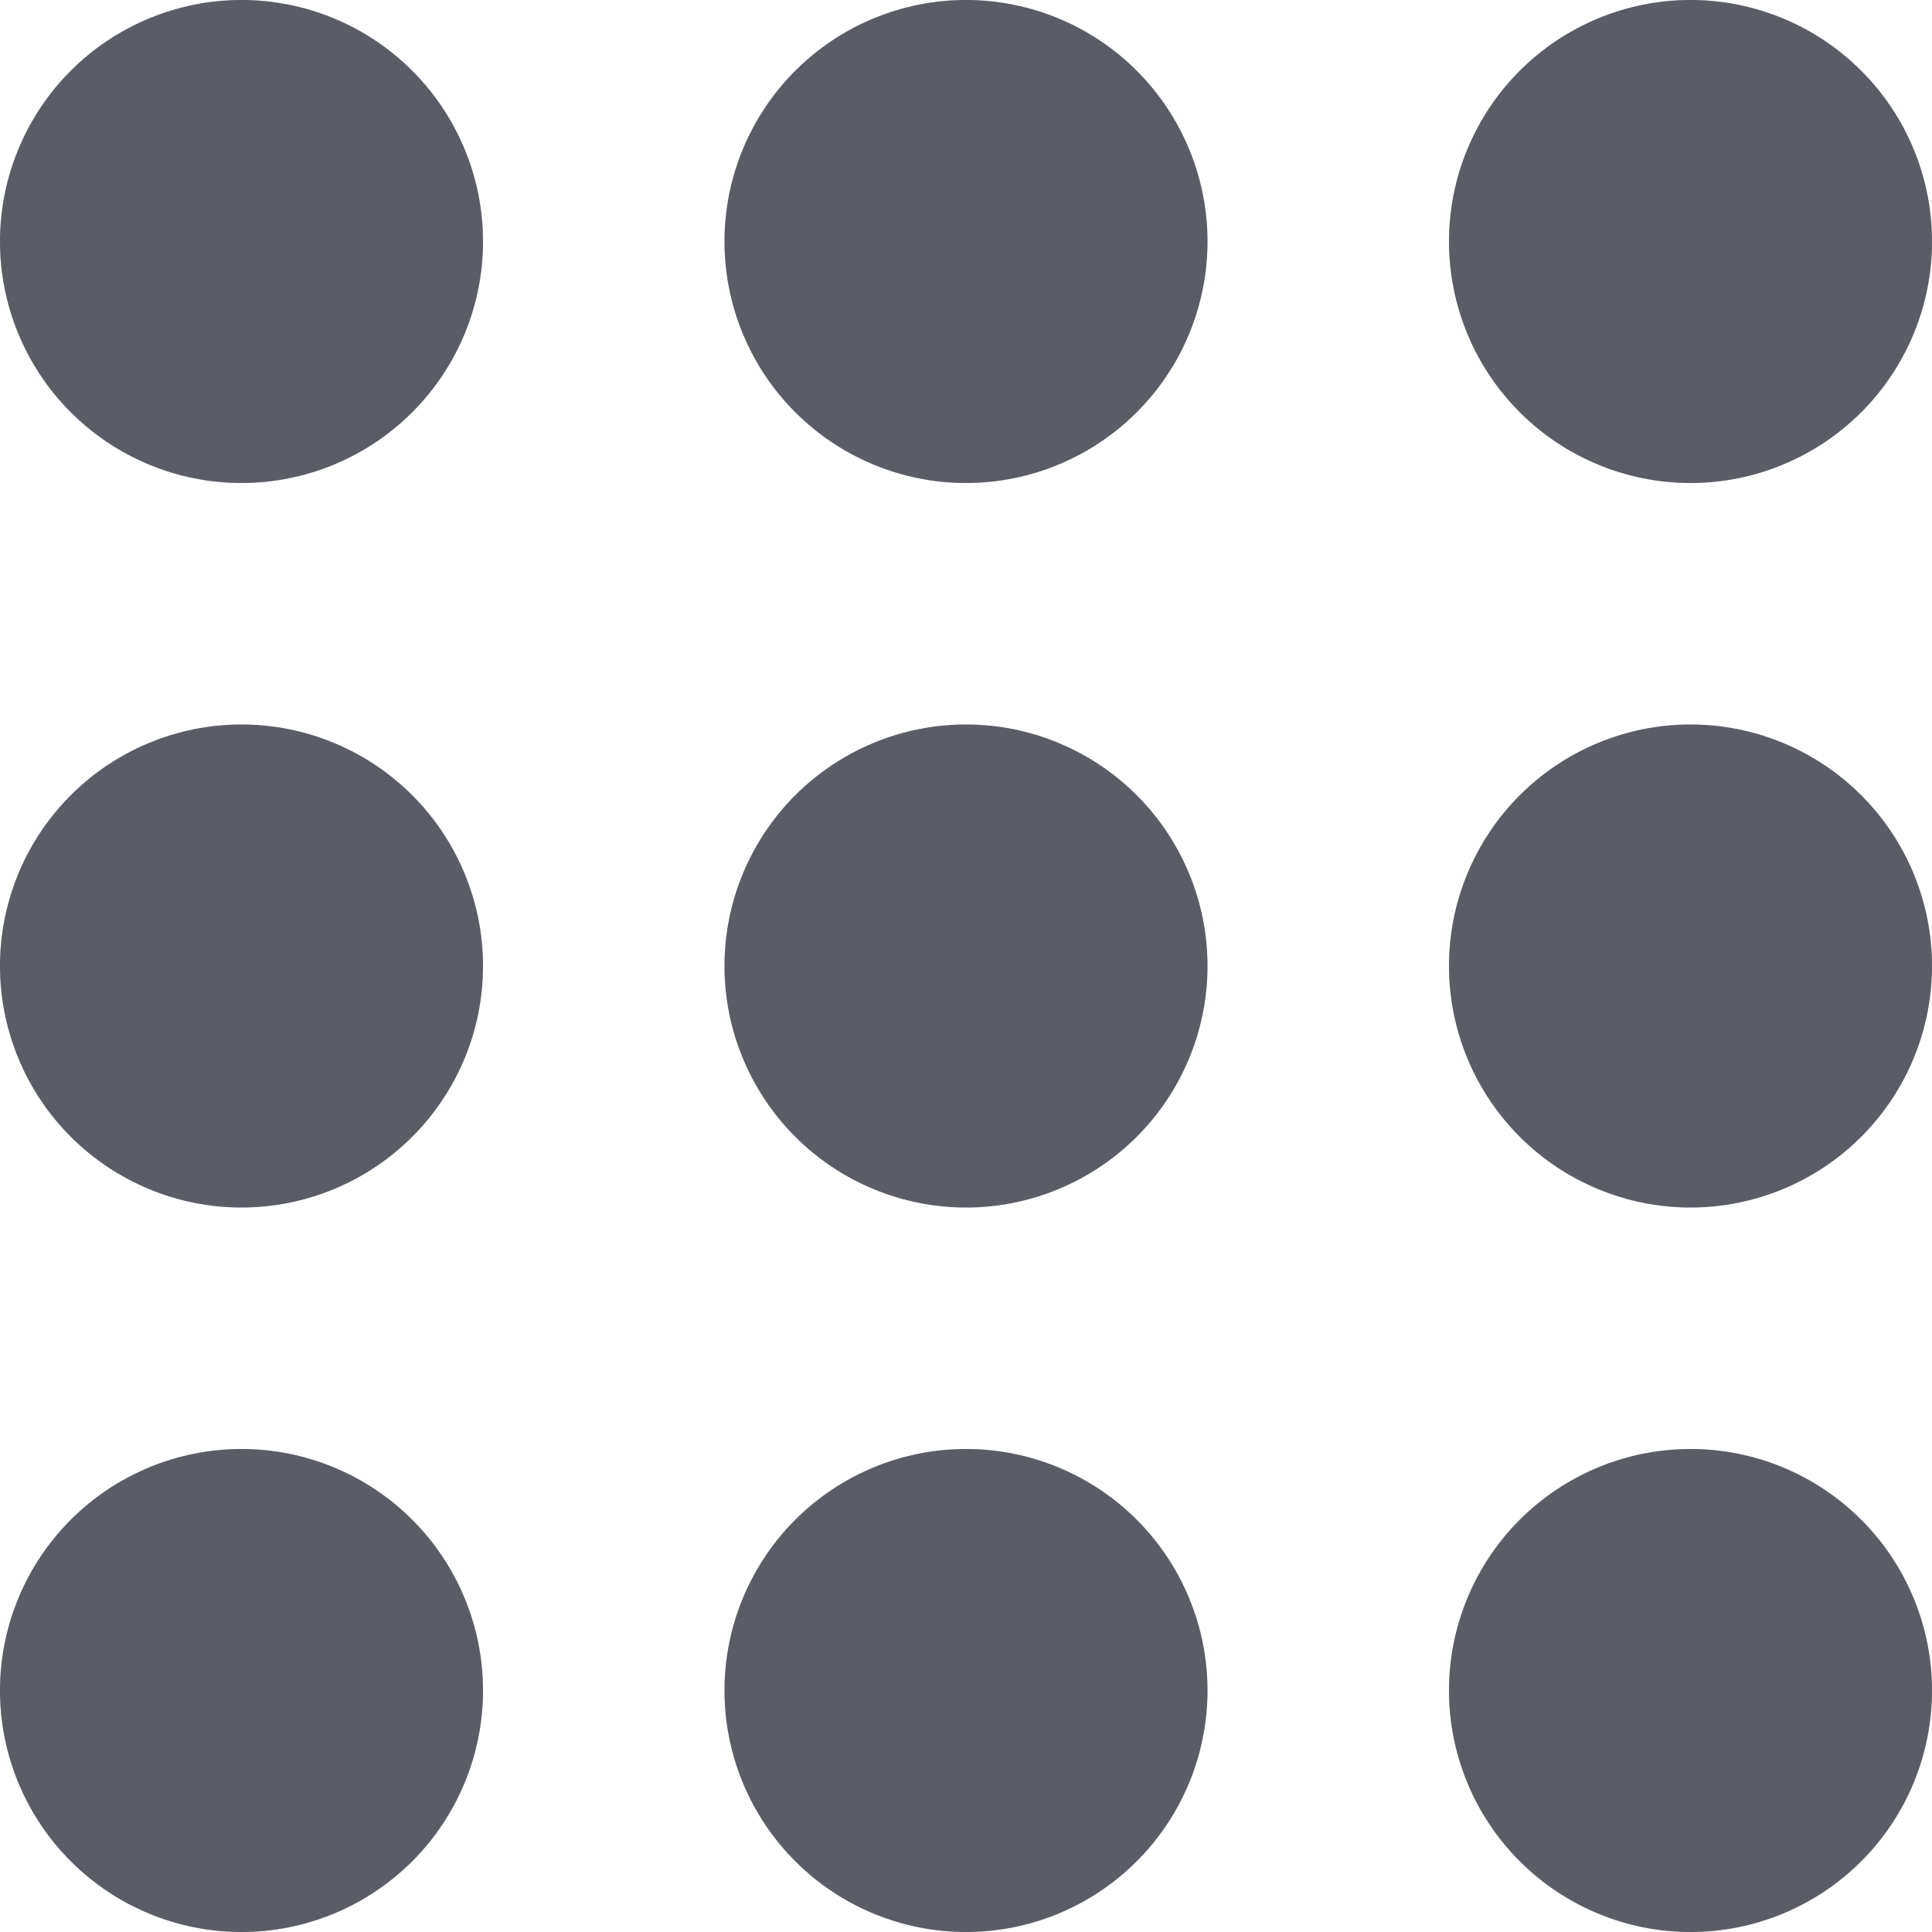
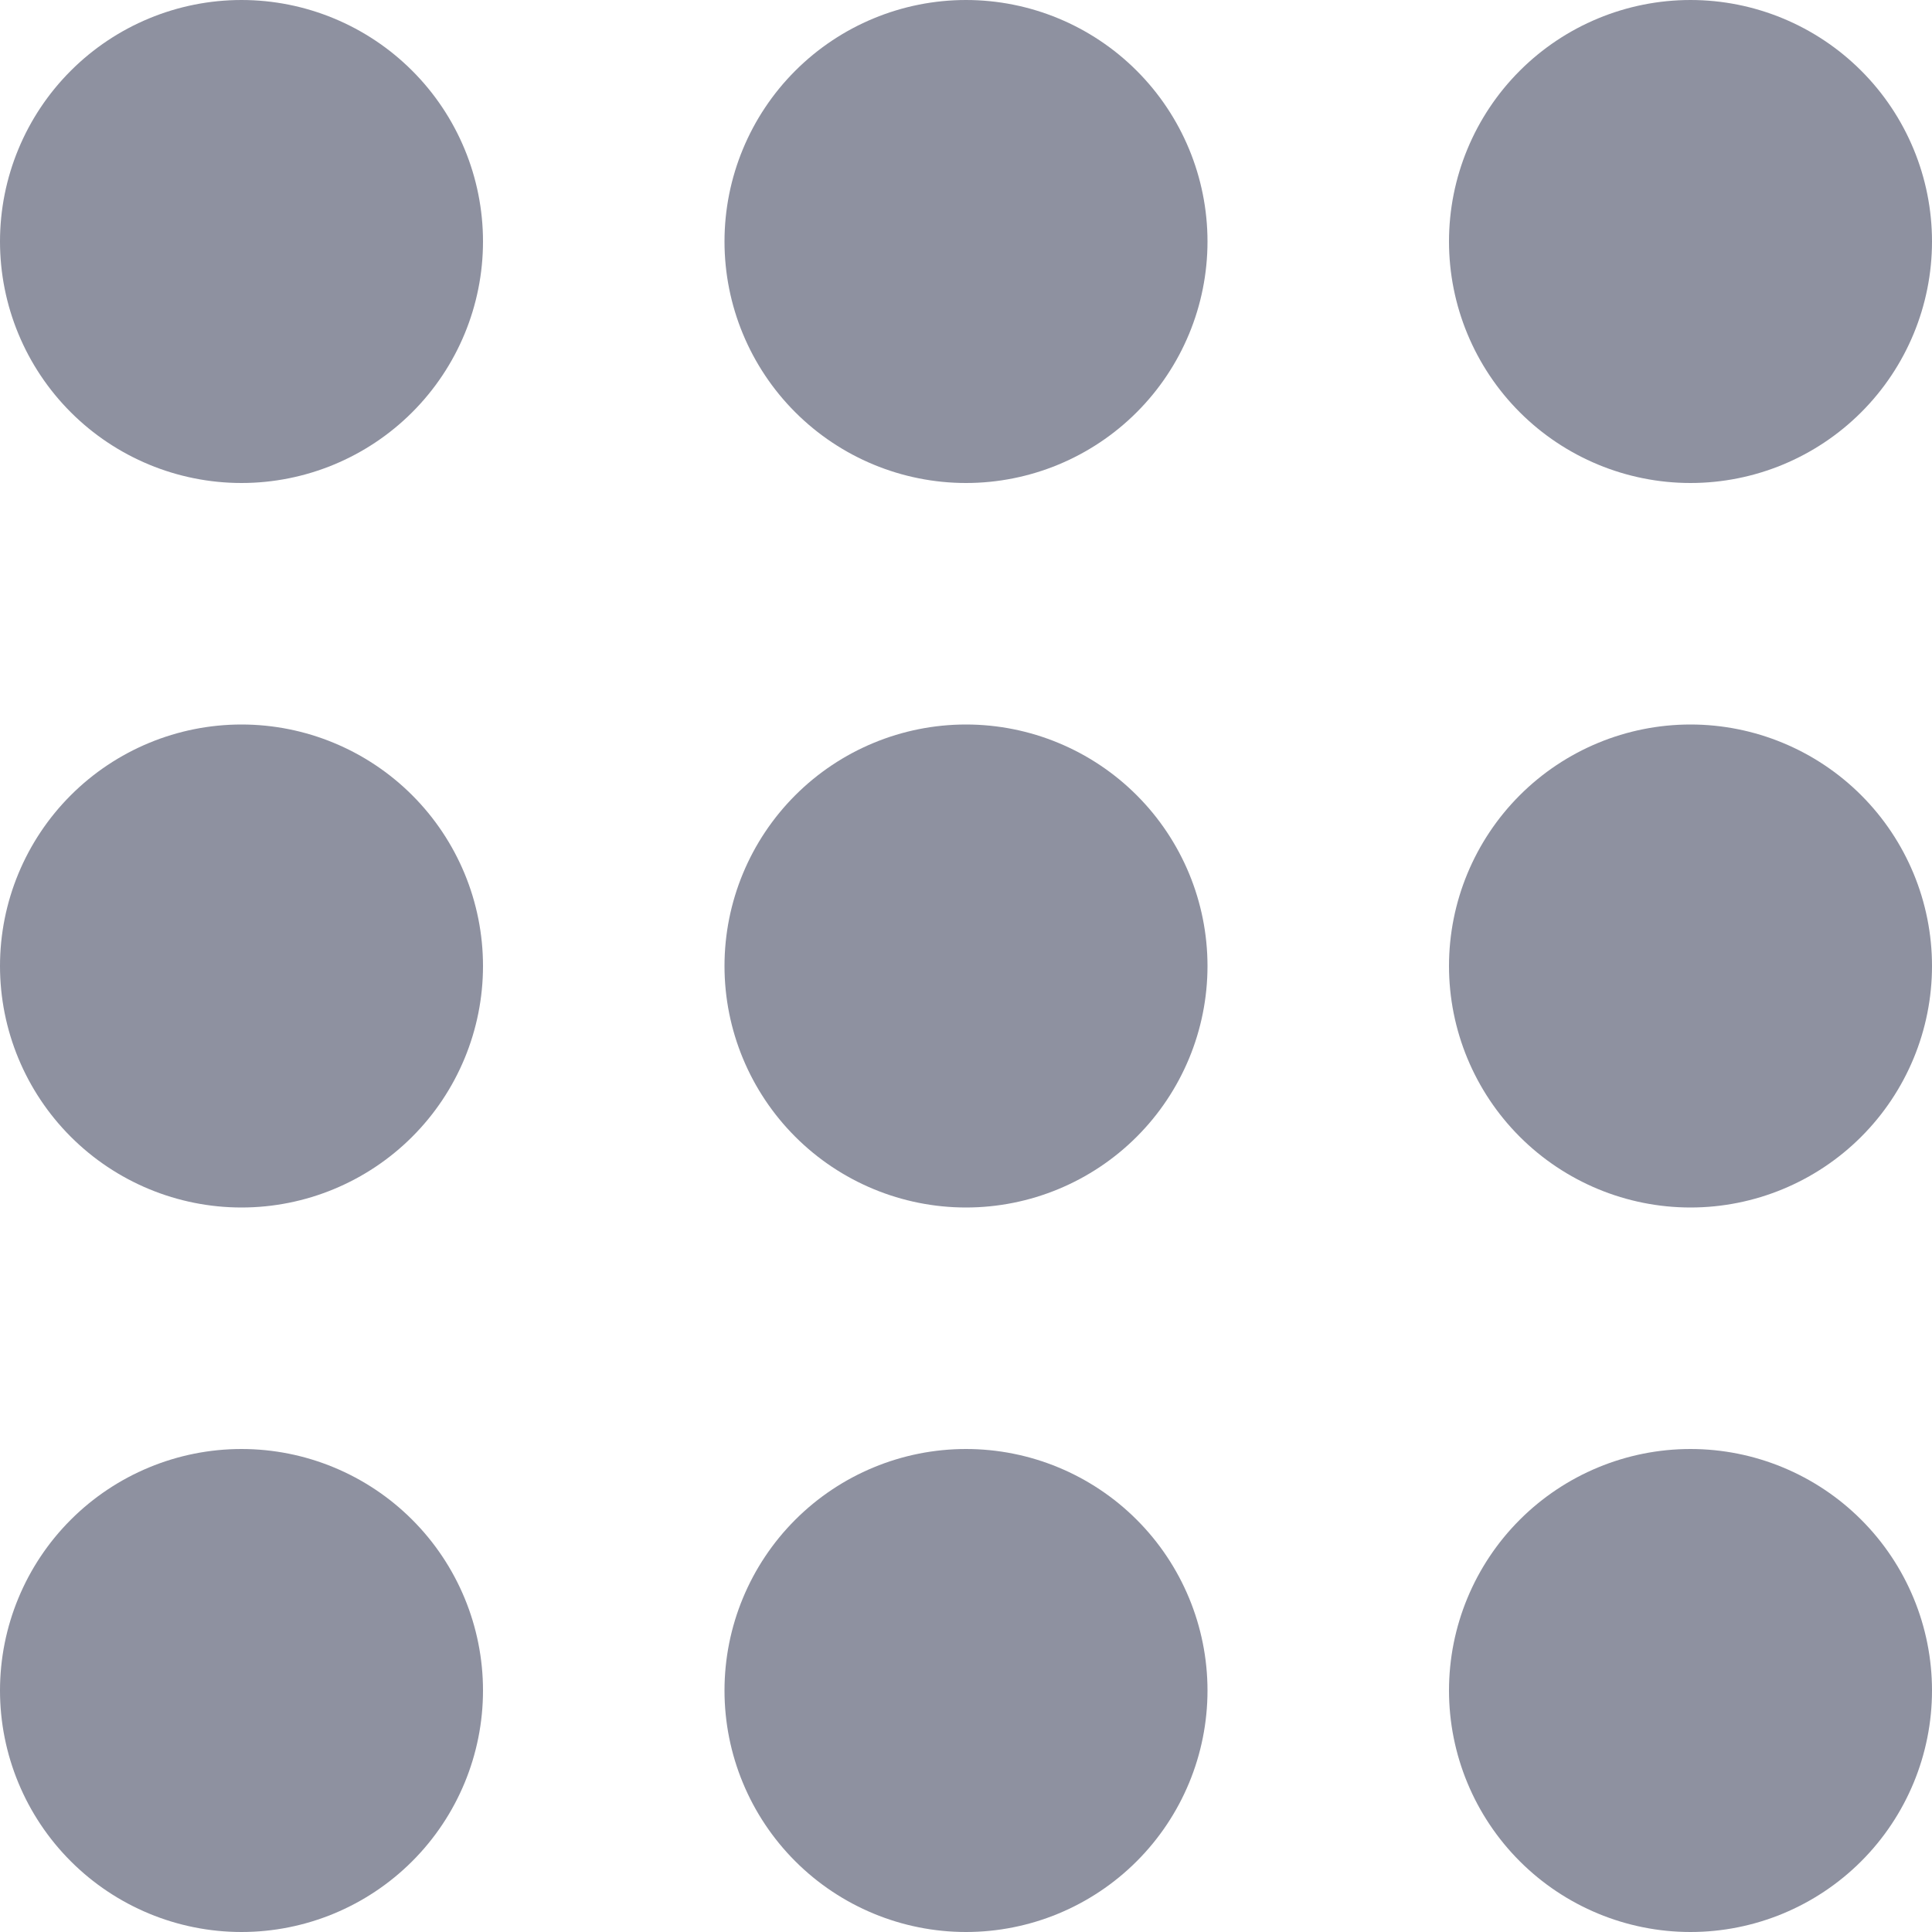
<svg xmlns="http://www.w3.org/2000/svg" width="16" height="16" viewBox="0 0 16 16" fill="none">
  <path d="M4 2C4 2.53 3.789 3.039 3.414 3.414C3.039 3.789 2.53 4 2 4C1.47 4 0.961 3.789 0.586 3.414C0.211 3.039 0 2.53 0 2C0 1.47 0.211 0.961 0.586 0.586C0.961 0.211 1.47 0 2 0C2.53 0 3.039 0.211 3.414 0.586C3.789 0.961 4 1.47 4 2ZM4 8C4 8.53 3.789 9.039 3.414 9.414C3.039 9.789 2.53 10 2 10C1.47 10 0.961 9.789 0.586 9.414C0.211 9.039 0 8.53 0 8C0 7.47 0.211 6.961 0.586 6.586C0.961 6.211 1.47 6 2 6C2.53 6 3.039 6.211 3.414 6.586C3.789 6.961 4 7.47 4 8ZM2 16C2.53 16 3.039 15.789 3.414 15.414C3.789 15.039 4 14.53 4 14C4 13.47 3.789 12.961 3.414 12.586C3.039 12.211 2.53 12 2 12C1.47 12 0.961 12.211 0.586 12.586C0.211 12.961 0 13.47 0 14C0 14.53 0.211 15.039 0.586 15.414C0.961 15.789 1.47 16 2 16ZM10 2C10 2.53 9.789 3.039 9.414 3.414C9.039 3.789 8.53 4 8 4C7.47 4 6.961 3.789 6.586 3.414C6.211 3.039 6 2.53 6 2C6 1.47 6.211 0.961 6.586 0.586C6.961 0.211 7.47 0 8 0C8.53 0 9.039 0.211 9.414 0.586C9.789 0.961 10 1.47 10 2ZM8 10C8.53 10 9.039 9.789 9.414 9.414C9.789 9.039 10 8.53 10 8C10 7.47 9.789 6.961 9.414 6.586C9.039 6.211 8.53 6 8 6C7.47 6 6.961 6.211 6.586 6.586C6.211 6.961 6 7.47 6 8C6 8.53 6.211 9.039 6.586 9.414C6.961 9.789 7.47 10 8 10ZM10 14C10 14.53 9.789 15.039 9.414 15.414C9.039 15.789 8.53 16 8 16C7.47 16 6.961 15.789 6.586 15.414C6.211 15.039 6 14.53 6 14C6 13.47 6.211 12.961 6.586 12.586C6.961 12.211 7.47 12 8 12C8.53 12 9.039 12.211 9.414 12.586C9.789 12.961 10 13.47 10 14ZM14 4C14.53 4 15.039 3.789 15.414 3.414C15.789 3.039 16 2.53 16 2C16 1.47 15.789 0.961 15.414 0.586C15.039 0.211 14.53 0 14 0C13.47 0 12.961 0.211 12.586 0.586C12.211 0.961 12 1.47 12 2C12 2.53 12.211 3.039 12.586 3.414C12.961 3.789 13.47 4 14 4ZM16 8C16 8.53 15.789 9.039 15.414 9.414C15.039 9.789 14.53 10 14 10C13.47 10 12.961 9.789 12.586 9.414C12.211 9.039 12 8.53 12 8C12 7.47 12.211 6.961 12.586 6.586C12.961 6.211 13.47 6 14 6C14.53 6 15.039 6.211 15.414 6.586C15.789 6.961 16 7.47 16 8ZM14 16C14.53 16 15.039 15.789 15.414 15.414C15.789 15.039 16 14.53 16 14C16 13.47 15.789 12.961 15.414 12.586C15.039 12.211 14.53 12 14 12C13.47 12 12.961 12.211 12.586 12.586C12.211 12.961 12 13.47 12 14C12 14.53 12.211 15.039 12.586 15.414C12.961 15.789 13.47 16 14 16Z" fill="#8E91A0" />
-   <path d="M4 2C4 2.53 3.789 3.039 3.414 3.414C3.039 3.789 2.53 4 2 4C1.47 4 0.961 3.789 0.586 3.414C0.211 3.039 0 2.53 0 2C0 1.47 0.211 0.961 0.586 0.586C0.961 0.211 1.47 0 2 0C2.53 0 3.039 0.211 3.414 0.586C3.789 0.961 4 1.47 4 2ZM4 8C4 8.53 3.789 9.039 3.414 9.414C3.039 9.789 2.53 10 2 10C1.47 10 0.961 9.789 0.586 9.414C0.211 9.039 0 8.53 0 8C0 7.47 0.211 6.961 0.586 6.586C0.961 6.211 1.47 6 2 6C2.53 6 3.039 6.211 3.414 6.586C3.789 6.961 4 7.47 4 8ZM2 16C2.53 16 3.039 15.789 3.414 15.414C3.789 15.039 4 14.53 4 14C4 13.47 3.789 12.961 3.414 12.586C3.039 12.211 2.53 12 2 12C1.47 12 0.961 12.211 0.586 12.586C0.211 12.961 0 13.47 0 14C0 14.53 0.211 15.039 0.586 15.414C0.961 15.789 1.47 16 2 16ZM10 2C10 2.53 9.789 3.039 9.414 3.414C9.039 3.789 8.53 4 8 4C7.47 4 6.961 3.789 6.586 3.414C6.211 3.039 6 2.53 6 2C6 1.47 6.211 0.961 6.586 0.586C6.961 0.211 7.47 0 8 0C8.53 0 9.039 0.211 9.414 0.586C9.789 0.961 10 1.47 10 2ZM8 10C8.53 10 9.039 9.789 9.414 9.414C9.789 9.039 10 8.53 10 8C10 7.47 9.789 6.961 9.414 6.586C9.039 6.211 8.53 6 8 6C7.47 6 6.961 6.211 6.586 6.586C6.211 6.961 6 7.47 6 8C6 8.53 6.211 9.039 6.586 9.414C6.961 9.789 7.47 10 8 10ZM10 14C10 14.53 9.789 15.039 9.414 15.414C9.039 15.789 8.53 16 8 16C7.47 16 6.961 15.789 6.586 15.414C6.211 15.039 6 14.53 6 14C6 13.47 6.211 12.961 6.586 12.586C6.961 12.211 7.47 12 8 12C8.53 12 9.039 12.211 9.414 12.586C9.789 12.961 10 13.47 10 14ZM14 4C14.53 4 15.039 3.789 15.414 3.414C15.789 3.039 16 2.53 16 2C16 1.47 15.789 0.961 15.414 0.586C15.039 0.211 14.53 0 14 0C13.47 0 12.961 0.211 12.586 0.586C12.211 0.961 12 1.47 12 2C12 2.53 12.211 3.039 12.586 3.414C12.961 3.789 13.47 4 14 4ZM16 8C16 8.53 15.789 9.039 15.414 9.414C15.039 9.789 14.53 10 14 10C13.47 10 12.961 9.789 12.586 9.414C12.211 9.039 12 8.53 12 8C12 7.47 12.211 6.961 12.586 6.586C12.961 6.211 13.47 6 14 6C14.53 6 15.039 6.211 15.414 6.586C15.789 6.961 16 7.47 16 8ZM14 16C14.53 16 15.039 15.789 15.414 15.414C15.789 15.039 16 14.53 16 14C16 13.47 15.789 12.961 15.414 12.586C15.039 12.211 14.53 12 14 12C13.47 12 12.961 12.211 12.586 12.586C12.211 12.961 12 13.47 12 14C12 14.53 12.211 15.039 12.586 15.414C12.961 15.789 13.47 16 14 16Z" fill="black" fill-opacity="0.2" />
-   <path d="M4 2C4 2.53 3.789 3.039 3.414 3.414C3.039 3.789 2.53 4 2 4C1.47 4 0.961 3.789 0.586 3.414C0.211 3.039 0 2.53 0 2C0 1.47 0.211 0.961 0.586 0.586C0.961 0.211 1.47 0 2 0C2.53 0 3.039 0.211 3.414 0.586C3.789 0.961 4 1.47 4 2ZM4 8C4 8.53 3.789 9.039 3.414 9.414C3.039 9.789 2.53 10 2 10C1.47 10 0.961 9.789 0.586 9.414C0.211 9.039 0 8.53 0 8C0 7.47 0.211 6.961 0.586 6.586C0.961 6.211 1.47 6 2 6C2.53 6 3.039 6.211 3.414 6.586C3.789 6.961 4 7.47 4 8ZM2 16C2.53 16 3.039 15.789 3.414 15.414C3.789 15.039 4 14.53 4 14C4 13.47 3.789 12.961 3.414 12.586C3.039 12.211 2.53 12 2 12C1.47 12 0.961 12.211 0.586 12.586C0.211 12.961 0 13.47 0 14C0 14.53 0.211 15.039 0.586 15.414C0.961 15.789 1.47 16 2 16ZM10 2C10 2.53 9.789 3.039 9.414 3.414C9.039 3.789 8.53 4 8 4C7.47 4 6.961 3.789 6.586 3.414C6.211 3.039 6 2.53 6 2C6 1.47 6.211 0.961 6.586 0.586C6.961 0.211 7.47 0 8 0C8.53 0 9.039 0.211 9.414 0.586C9.789 0.961 10 1.47 10 2ZM8 10C8.53 10 9.039 9.789 9.414 9.414C9.789 9.039 10 8.53 10 8C10 7.47 9.789 6.961 9.414 6.586C9.039 6.211 8.53 6 8 6C7.47 6 6.961 6.211 6.586 6.586C6.211 6.961 6 7.47 6 8C6 8.53 6.211 9.039 6.586 9.414C6.961 9.789 7.47 10 8 10ZM10 14C10 14.53 9.789 15.039 9.414 15.414C9.039 15.789 8.53 16 8 16C7.47 16 6.961 15.789 6.586 15.414C6.211 15.039 6 14.53 6 14C6 13.47 6.211 12.961 6.586 12.586C6.961 12.211 7.47 12 8 12C8.53 12 9.039 12.211 9.414 12.586C9.789 12.961 10 13.47 10 14ZM14 4C14.53 4 15.039 3.789 15.414 3.414C15.789 3.039 16 2.53 16 2C16 1.47 15.789 0.961 15.414 0.586C15.039 0.211 14.53 0 14 0C13.47 0 12.961 0.211 12.586 0.586C12.211 0.961 12 1.47 12 2C12 2.53 12.211 3.039 12.586 3.414C12.961 3.789 13.47 4 14 4ZM16 8C16 8.53 15.789 9.039 15.414 9.414C15.039 9.789 14.53 10 14 10C13.47 10 12.961 9.789 12.586 9.414C12.211 9.039 12 8.53 12 8C12 7.47 12.211 6.961 12.586 6.586C12.961 6.211 13.47 6 14 6C14.53 6 15.039 6.211 15.414 6.586C15.789 6.961 16 7.47 16 8ZM14 16C14.53 16 15.039 15.789 15.414 15.414C15.789 15.039 16 14.53 16 14C16 13.47 15.789 12.961 15.414 12.586C15.039 12.211 14.53 12 14 12C13.47 12 12.961 12.211 12.586 12.586C12.211 12.961 12 13.47 12 14C12 14.53 12.211 15.039 12.586 15.414C12.961 15.789 13.47 16 14 16Z" fill="black" fill-opacity="0.2" />
</svg>
